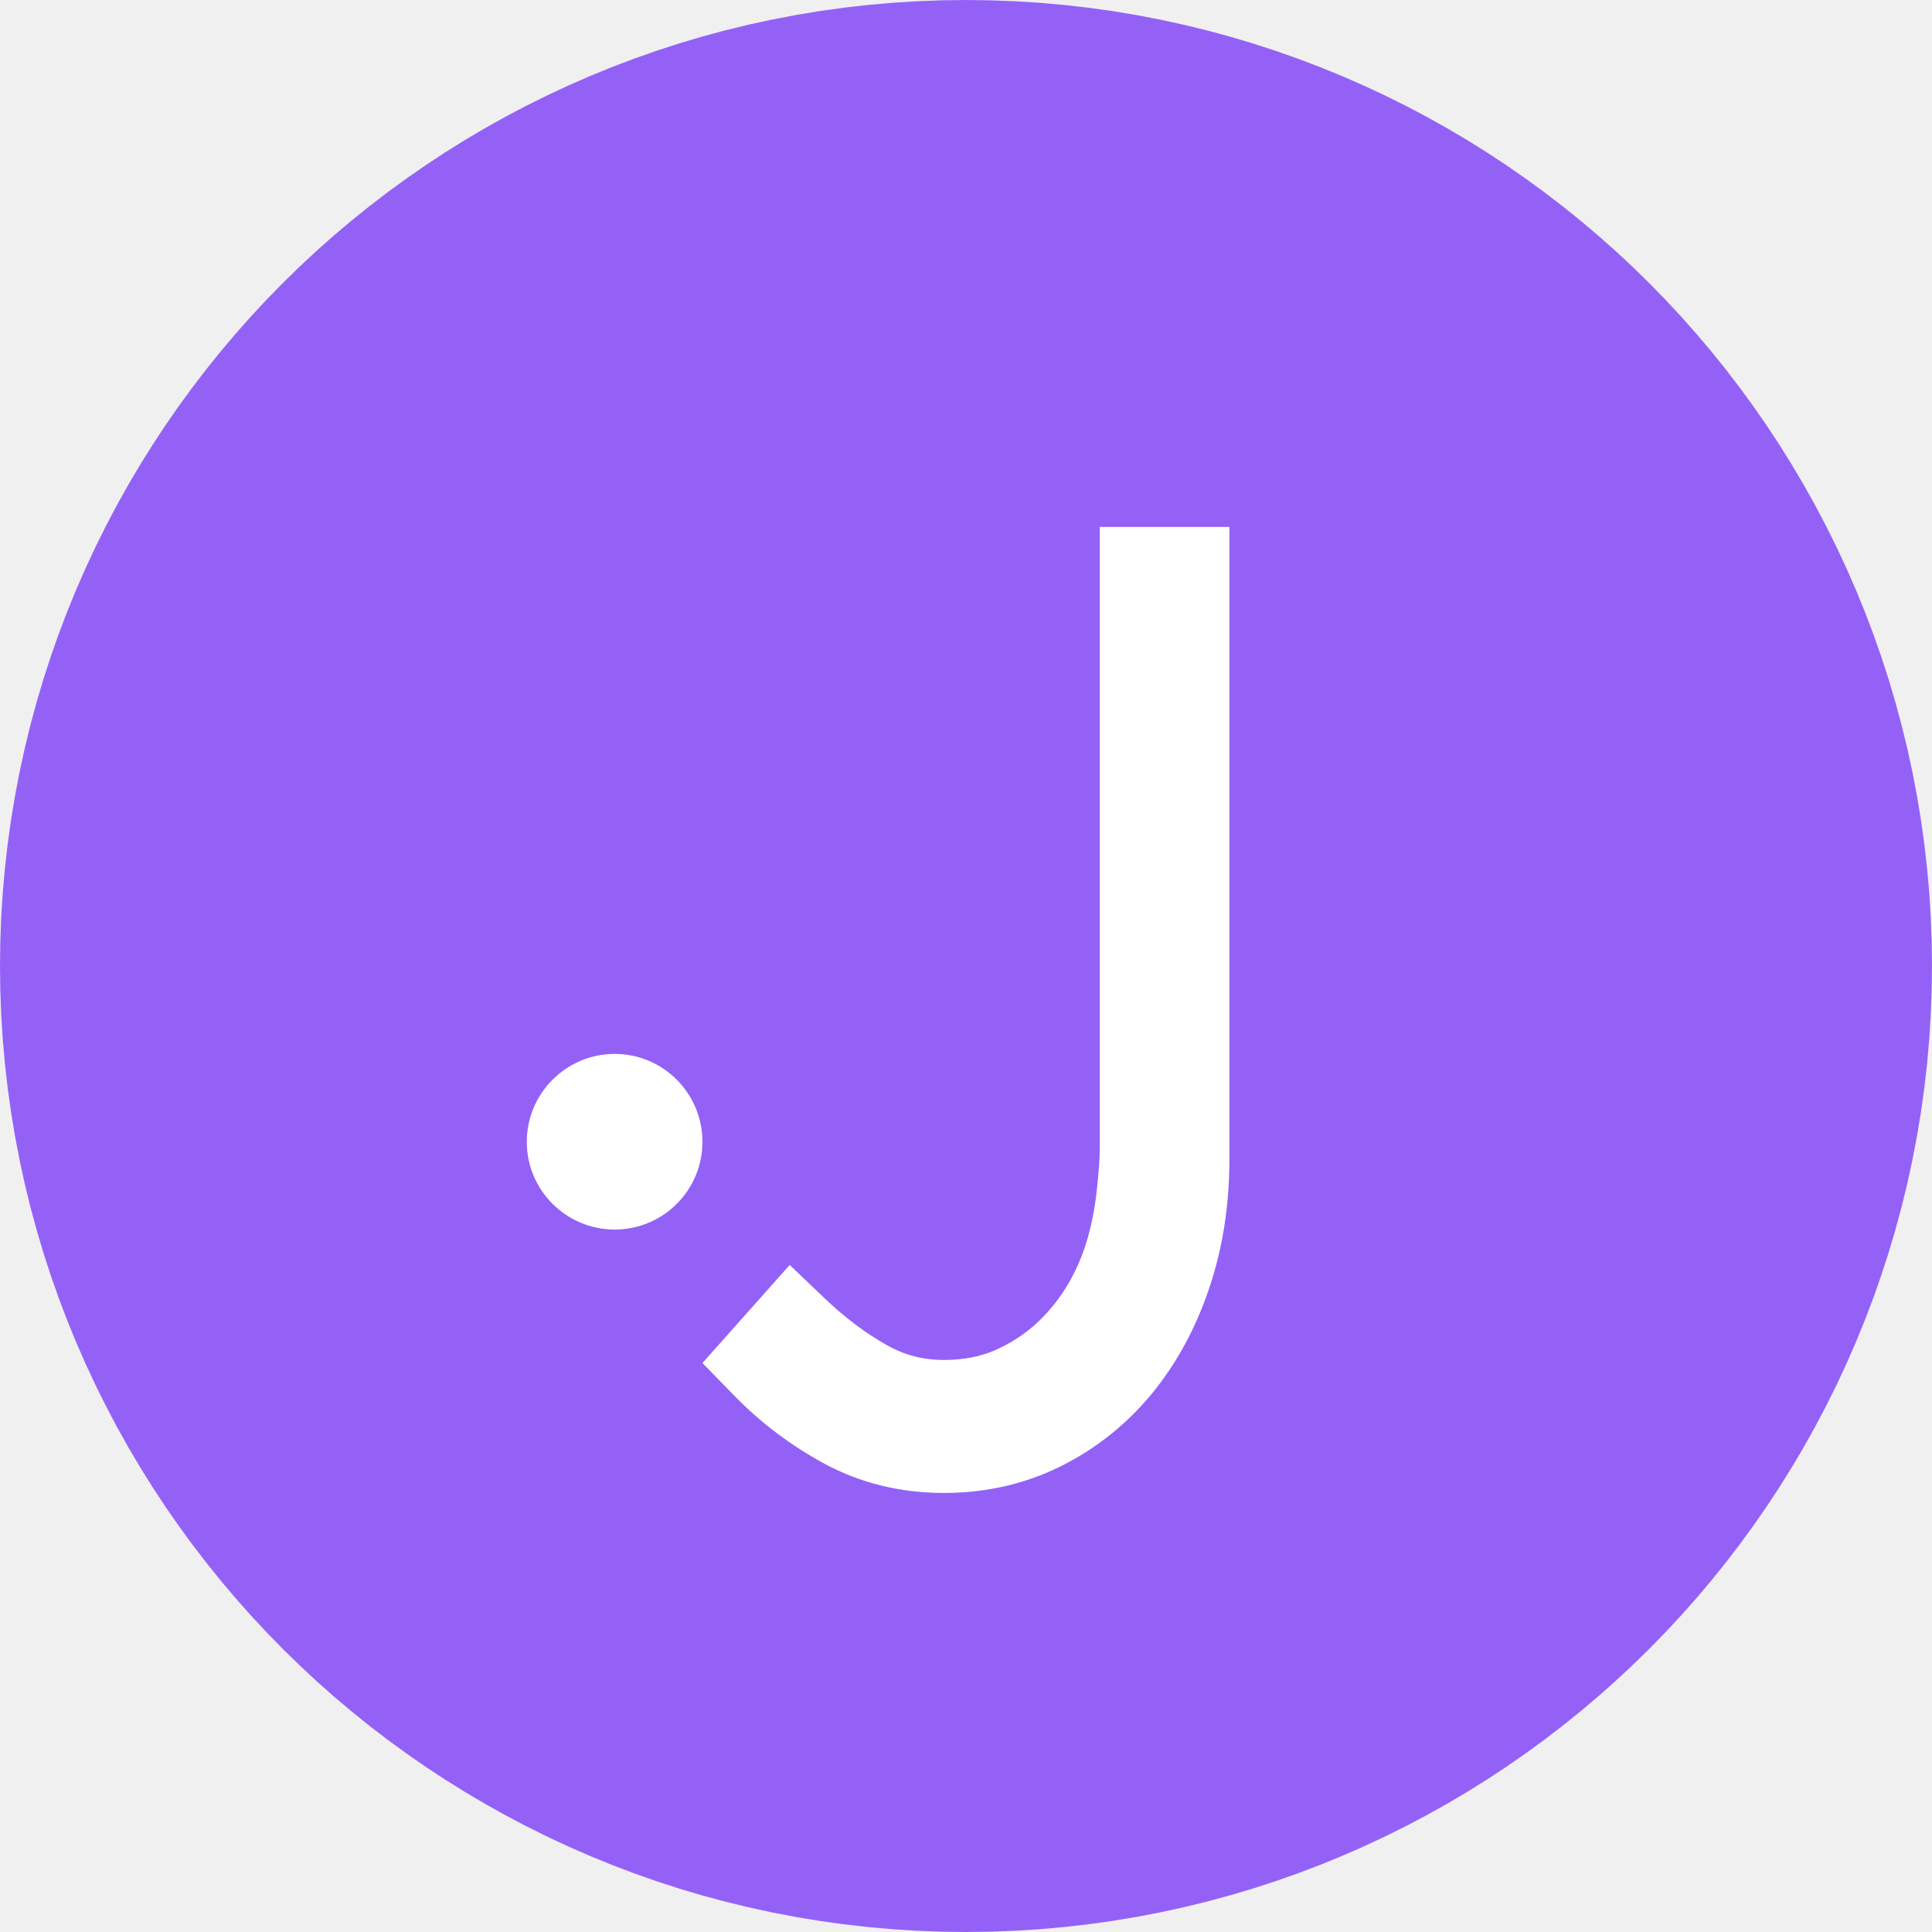
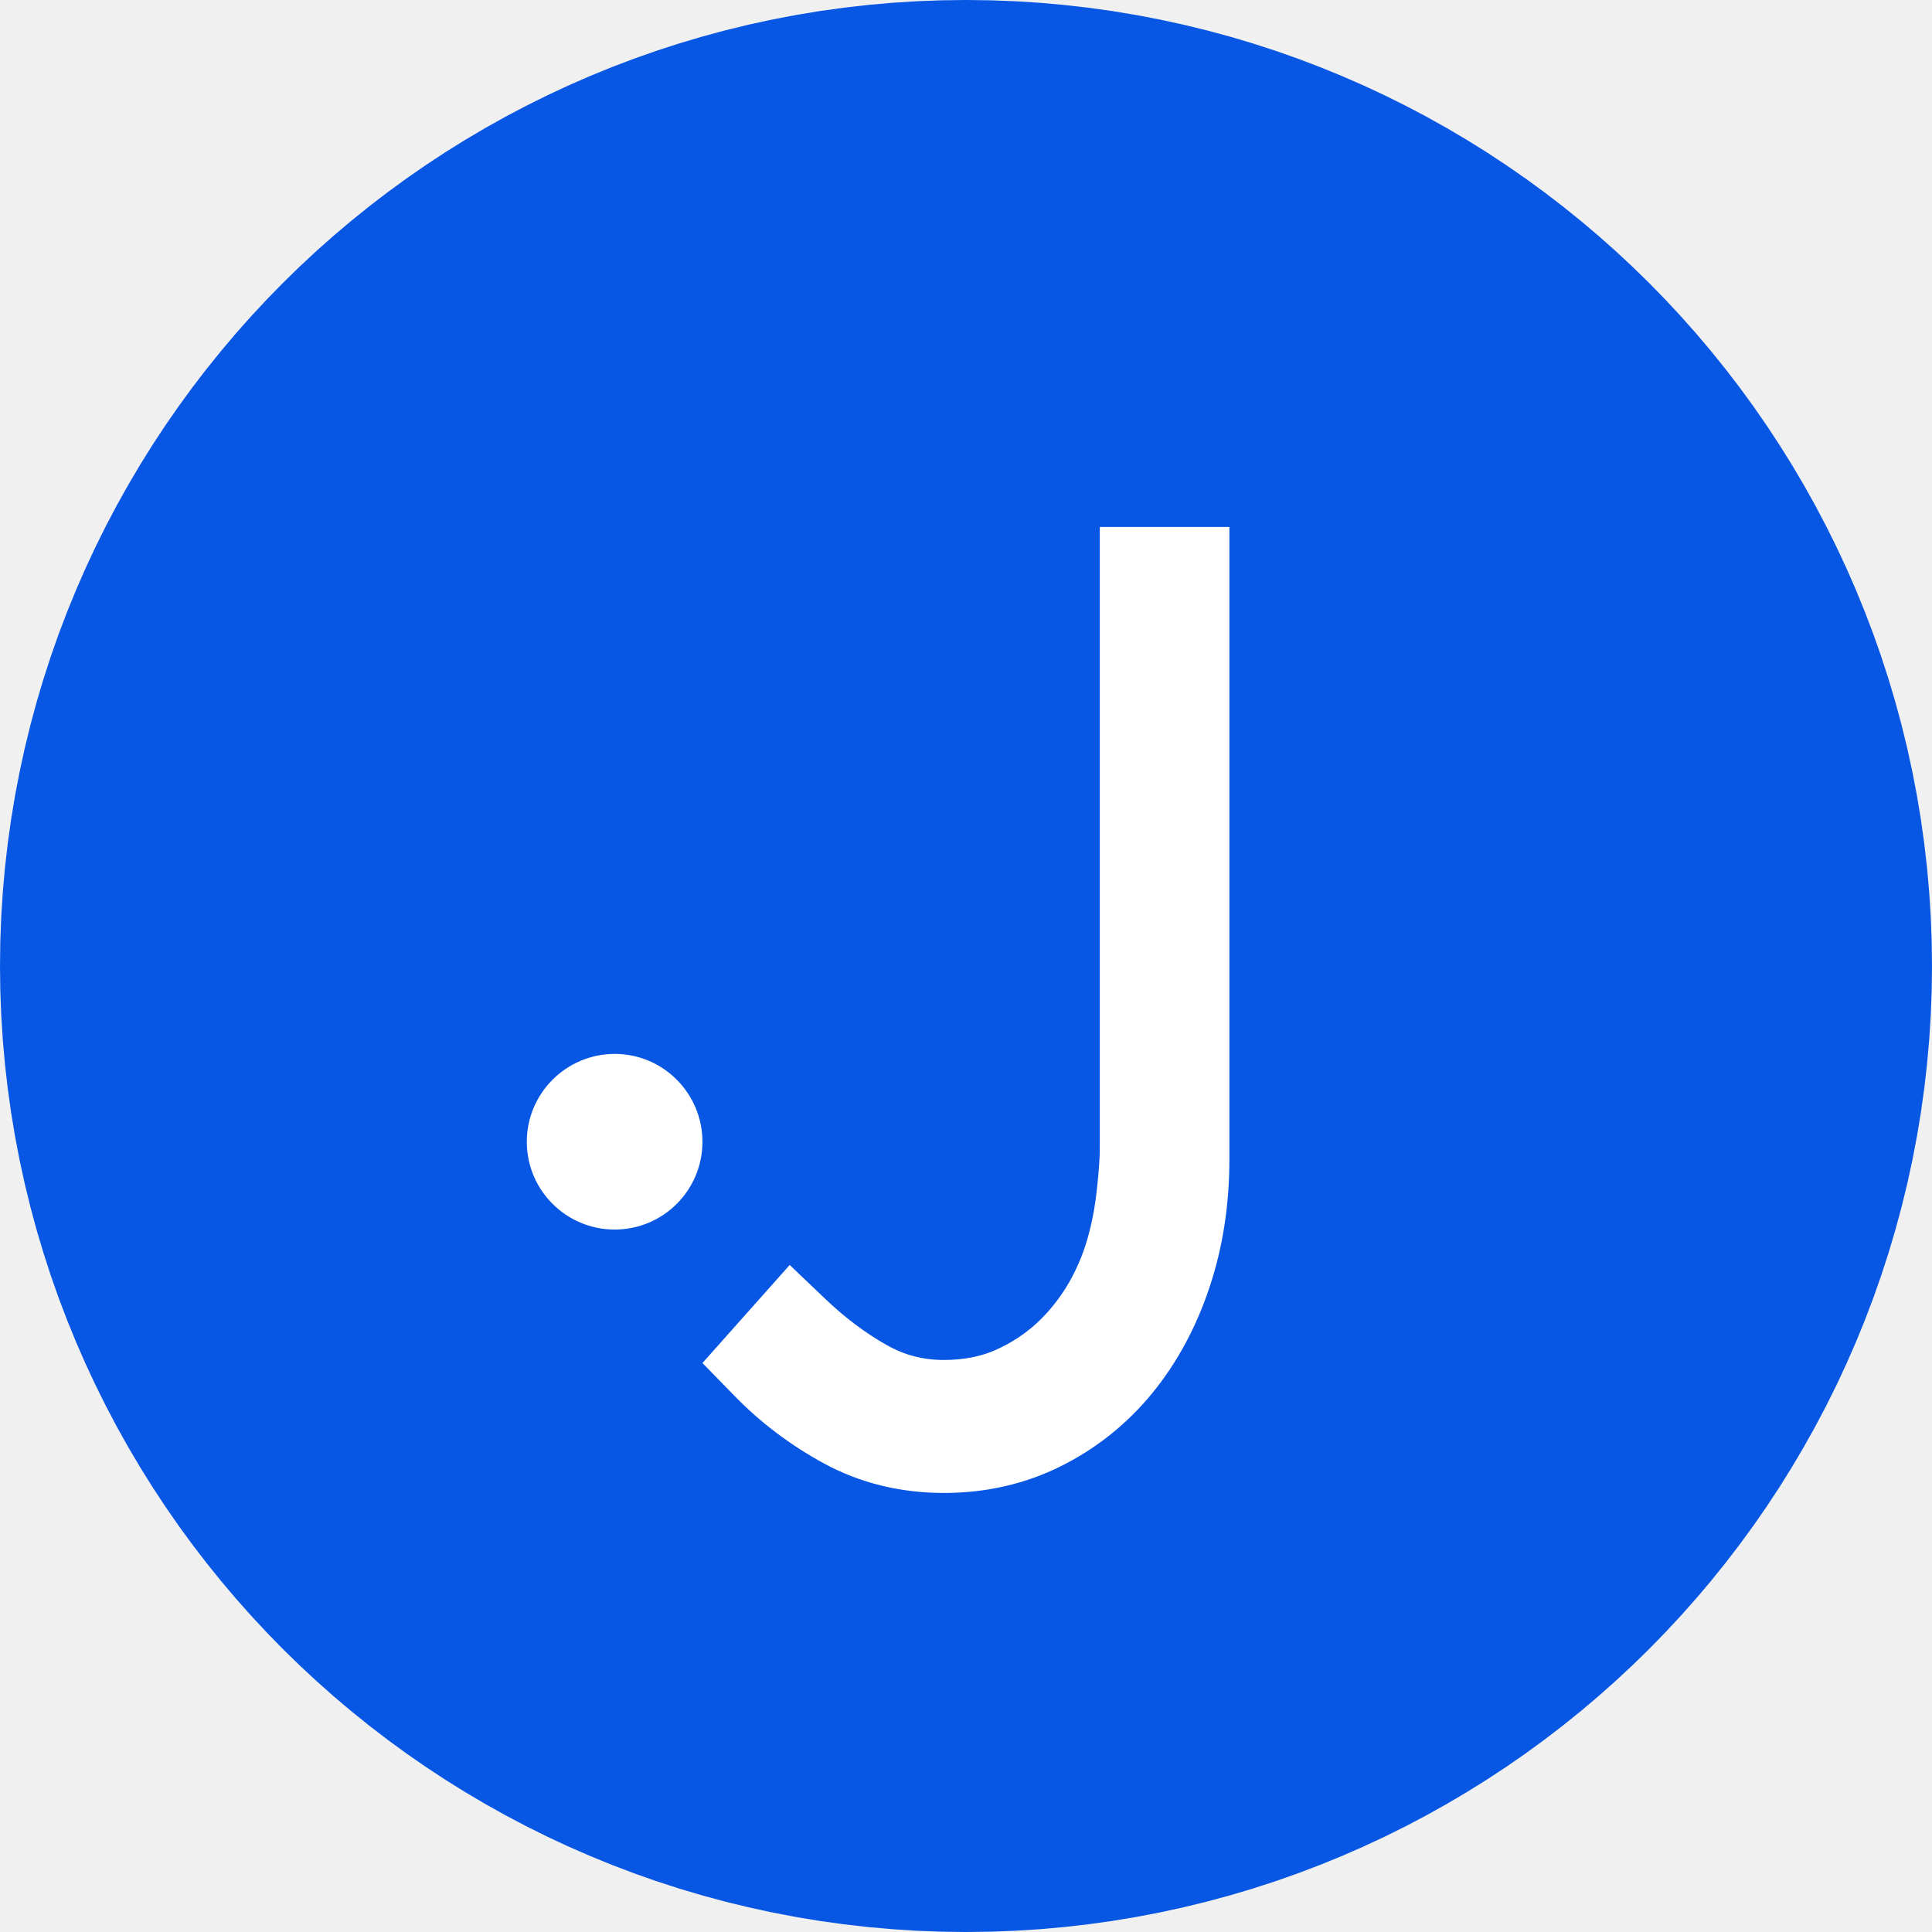
<svg xmlns="http://www.w3.org/2000/svg" width="12" height="12" viewBox="0 0 12 12" fill="none">
-   <circle cx="6" cy="6" r="3" stroke="#9461F7" stroke-width="6" />
+   <circle cx="6" cy="6" r="3" stroke="#0756e4" stroke-width="6" />
  <path fill-rule="evenodd" clip-rule="evenodd" d="M6.831 7.133C6.831 7.192 6.825 7.275 6.814 7.378C6.804 7.477 6.788 7.568 6.766 7.651C6.739 7.761 6.696 7.867 6.641 7.964C6.587 8.058 6.52 8.143 6.442 8.216C6.365 8.287 6.277 8.344 6.179 8.387C6.087 8.427 5.981 8.447 5.863 8.447C5.734 8.447 5.617 8.417 5.507 8.354C5.375 8.28 5.245 8.182 5.121 8.063L4.905 7.857L4.363 8.466L4.56 8.668C4.723 8.836 4.912 8.978 5.12 9.091C5.344 9.212 5.594 9.273 5.863 9.273C6.124 9.273 6.369 9.217 6.591 9.106C6.809 8.997 7 8.845 7.157 8.653C7.31 8.466 7.43 8.244 7.513 7.994C7.595 7.749 7.636 7.482 7.636 7.202V3.273H6.831V7.133" fill="white" />
  <path fill-rule="evenodd" clip-rule="evenodd" d="M4.363 7.092C4.363 7.393 4.119 7.637 3.818 7.637C3.517 7.637 3.272 7.393 3.272 7.092C3.272 6.791 3.517 6.546 3.818 6.546C4.119 6.546 4.363 6.791 4.363 7.092" fill="white" />
</svg>
